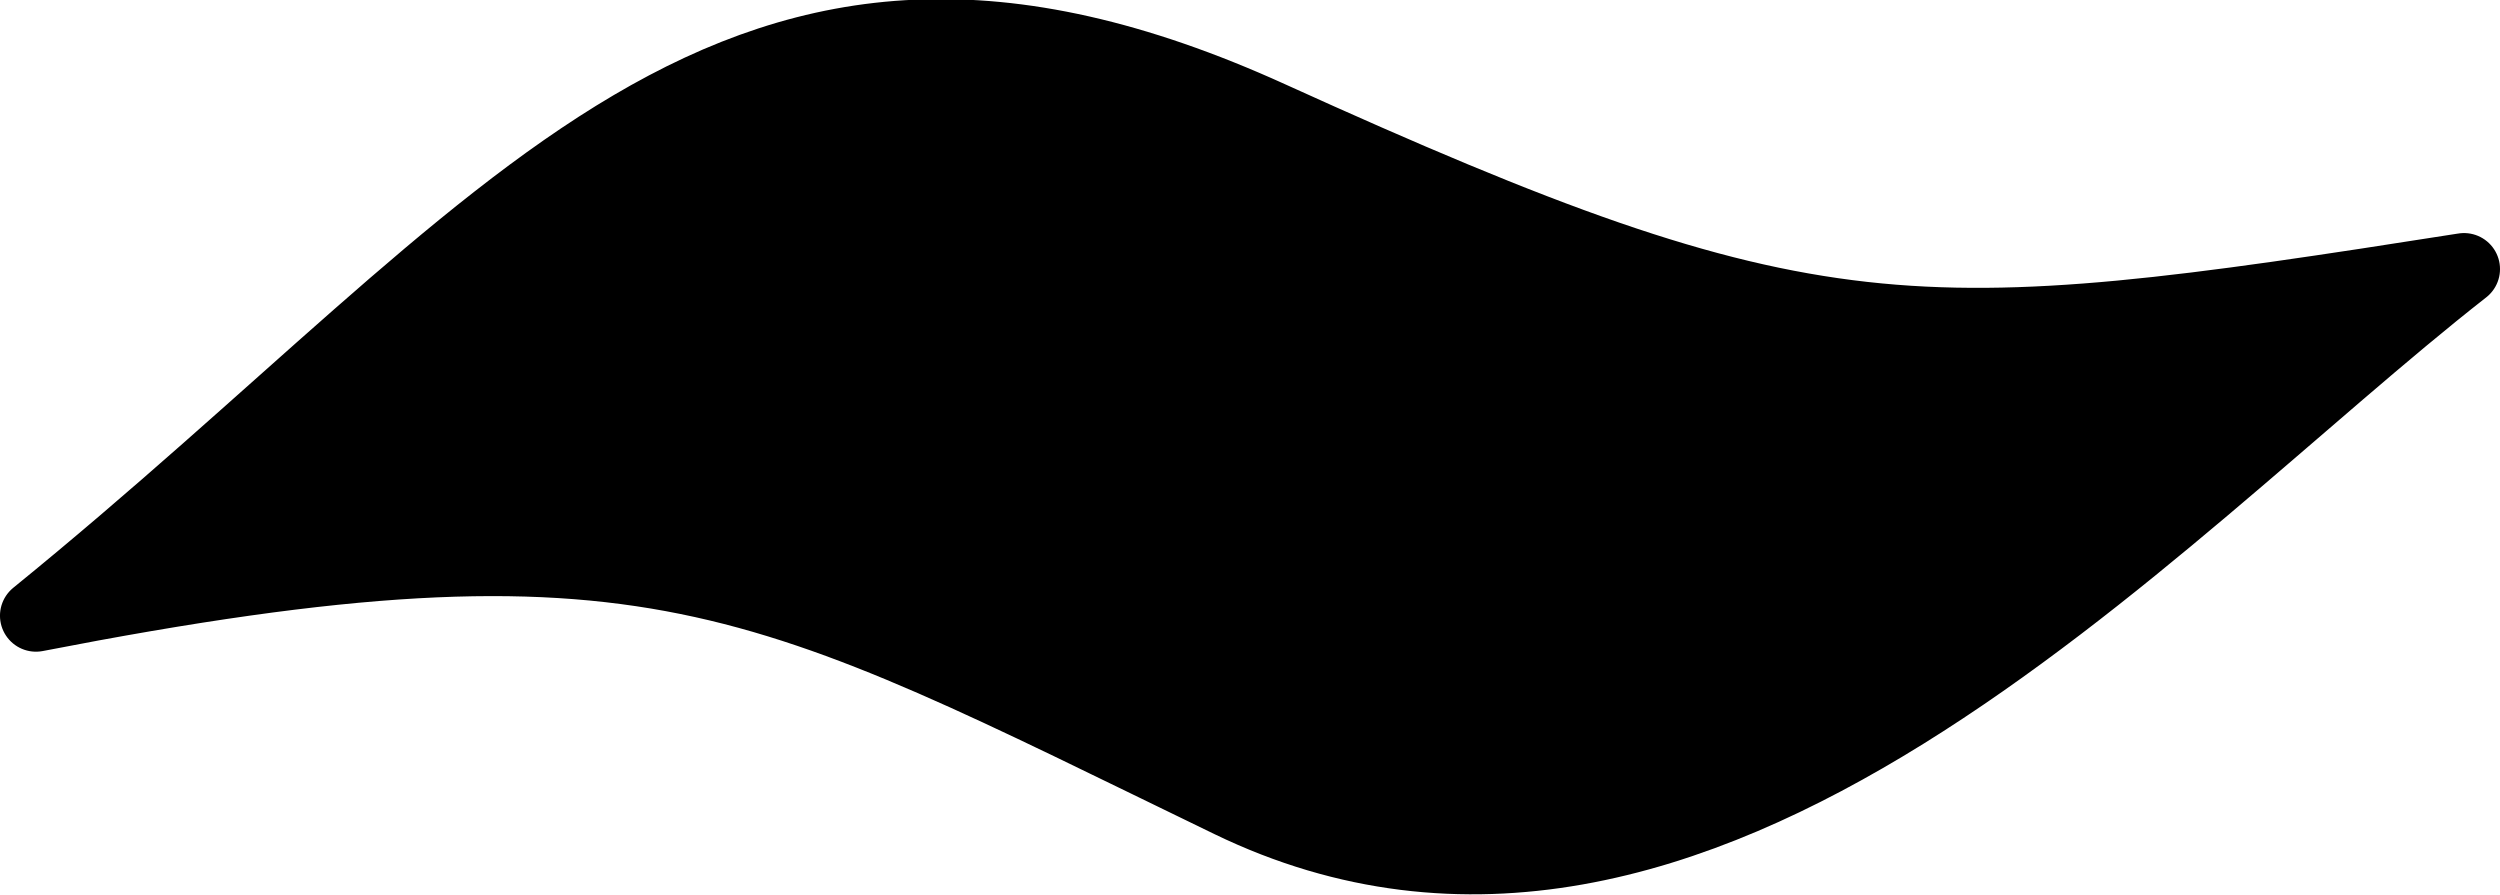
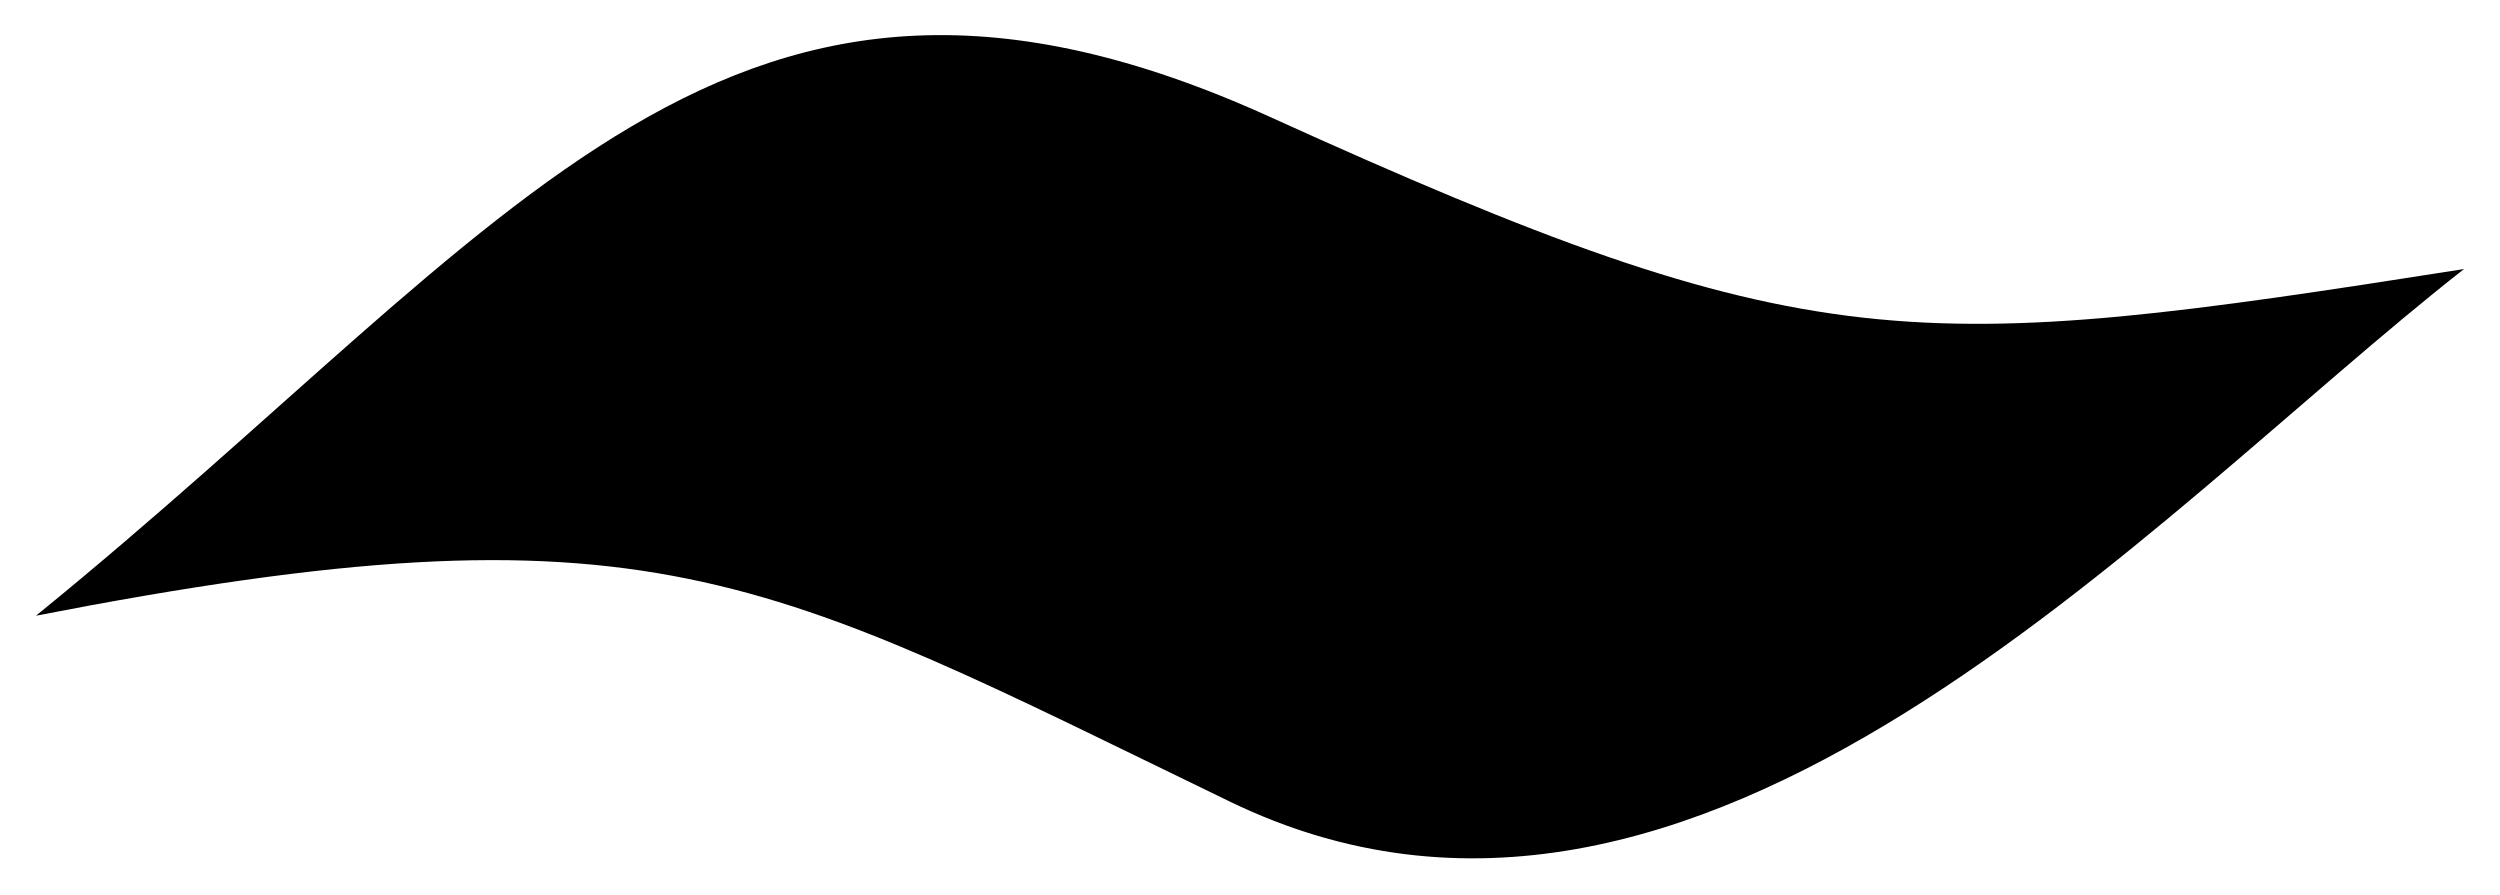
<svg xmlns="http://www.w3.org/2000/svg" width="93.023mm" height="33.272mm" viewBox="0 0 93.023 33.272" version="1.1" id="svg8">
  <defs id="defs2" />
  <g id="layer1" transform="translate(-33.62086,-73.59704)">
-     <path style="fill:#000000;stroke:#000000;stroke-width:2.678;stroke-linecap:round;stroke-linejoin:round;stroke-miterlimit:4;stroke-dasharray:none;stroke-opacity:1" d="M 80.873,77.946 C 60.727,68.796 53.015,81.833 34.959,96.507 57.829,92.057 61.937,94.981 79.392,103.428 96.846,111.875 113.544,92.809 125.305,83.608 104.781,86.832 101.019,87.095 80.873,77.946 Z" id="path816" />
+     <path style="fill:#000000stroke-width:2.678;stroke-linecap:round;stroke-linejoin:round;stroke-miterlimit:4;stroke-dasharray:none;stroke-opacity:1" d="M 80.873,77.946 C 60.727,68.796 53.015,81.833 34.959,96.507 57.829,92.057 61.937,94.981 79.392,103.428 96.846,111.875 113.544,92.809 125.305,83.608 104.781,86.832 101.019,87.095 80.873,77.946 Z" id="path816" />
  </g>
</svg>
